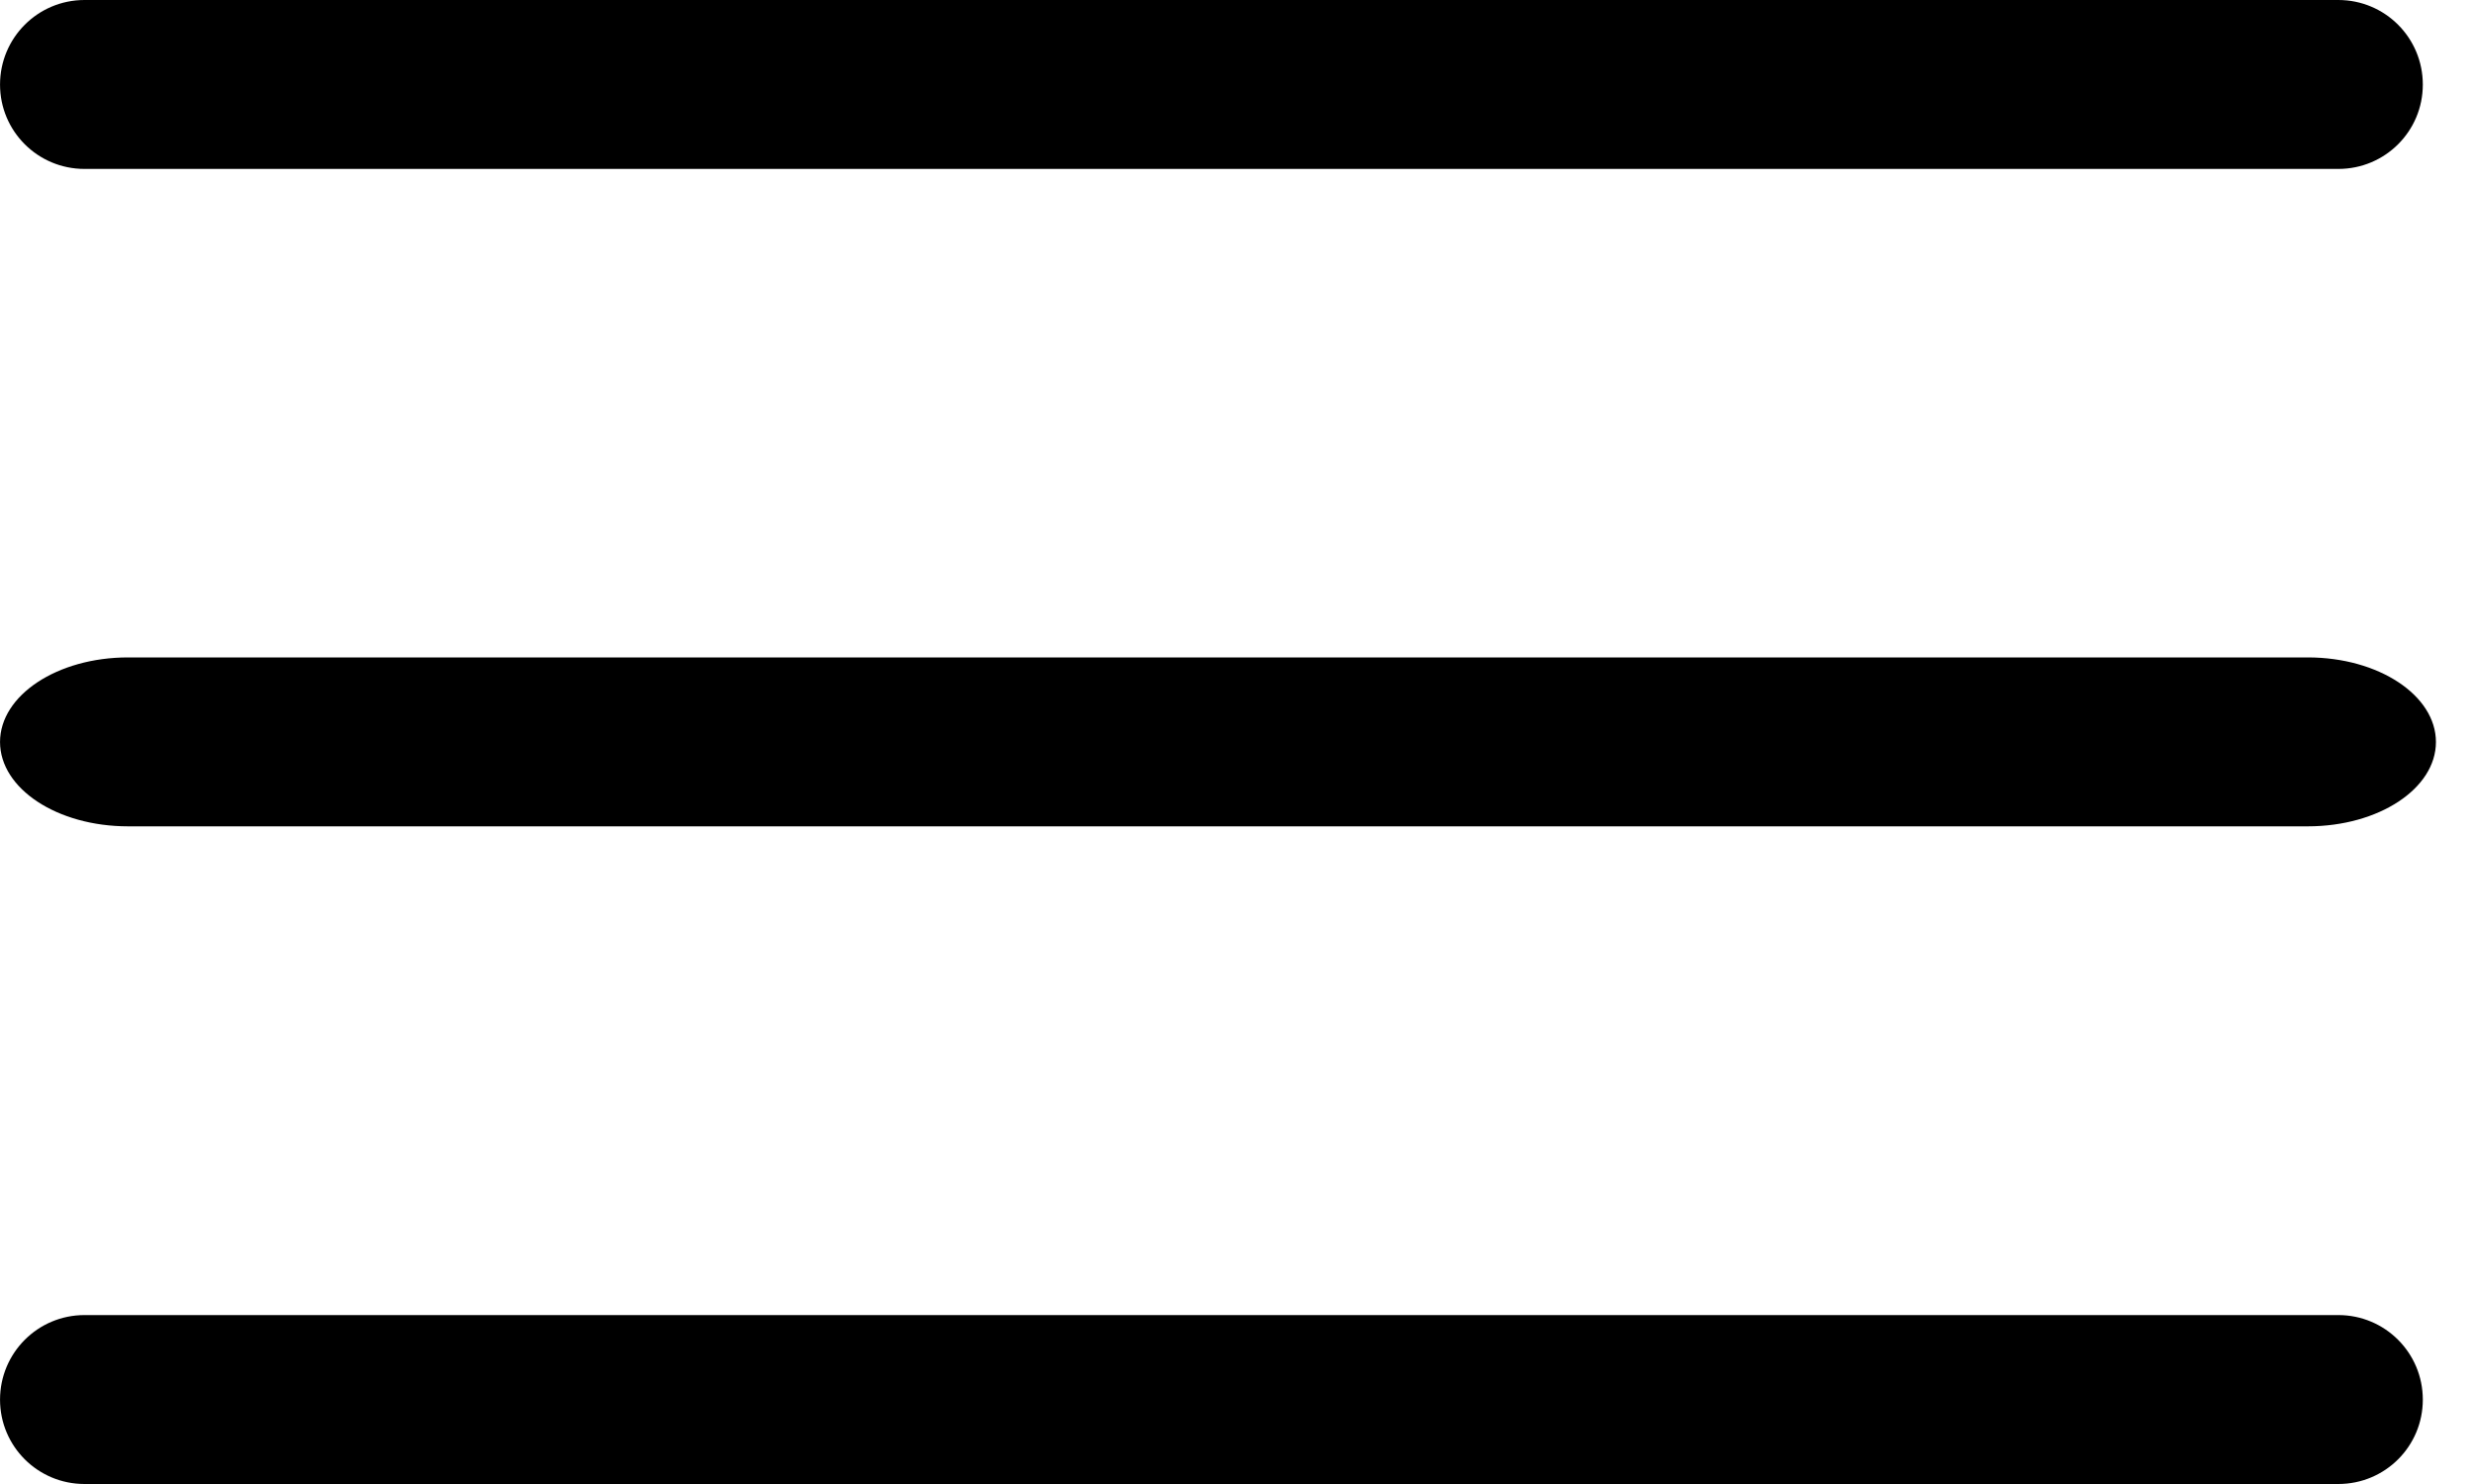
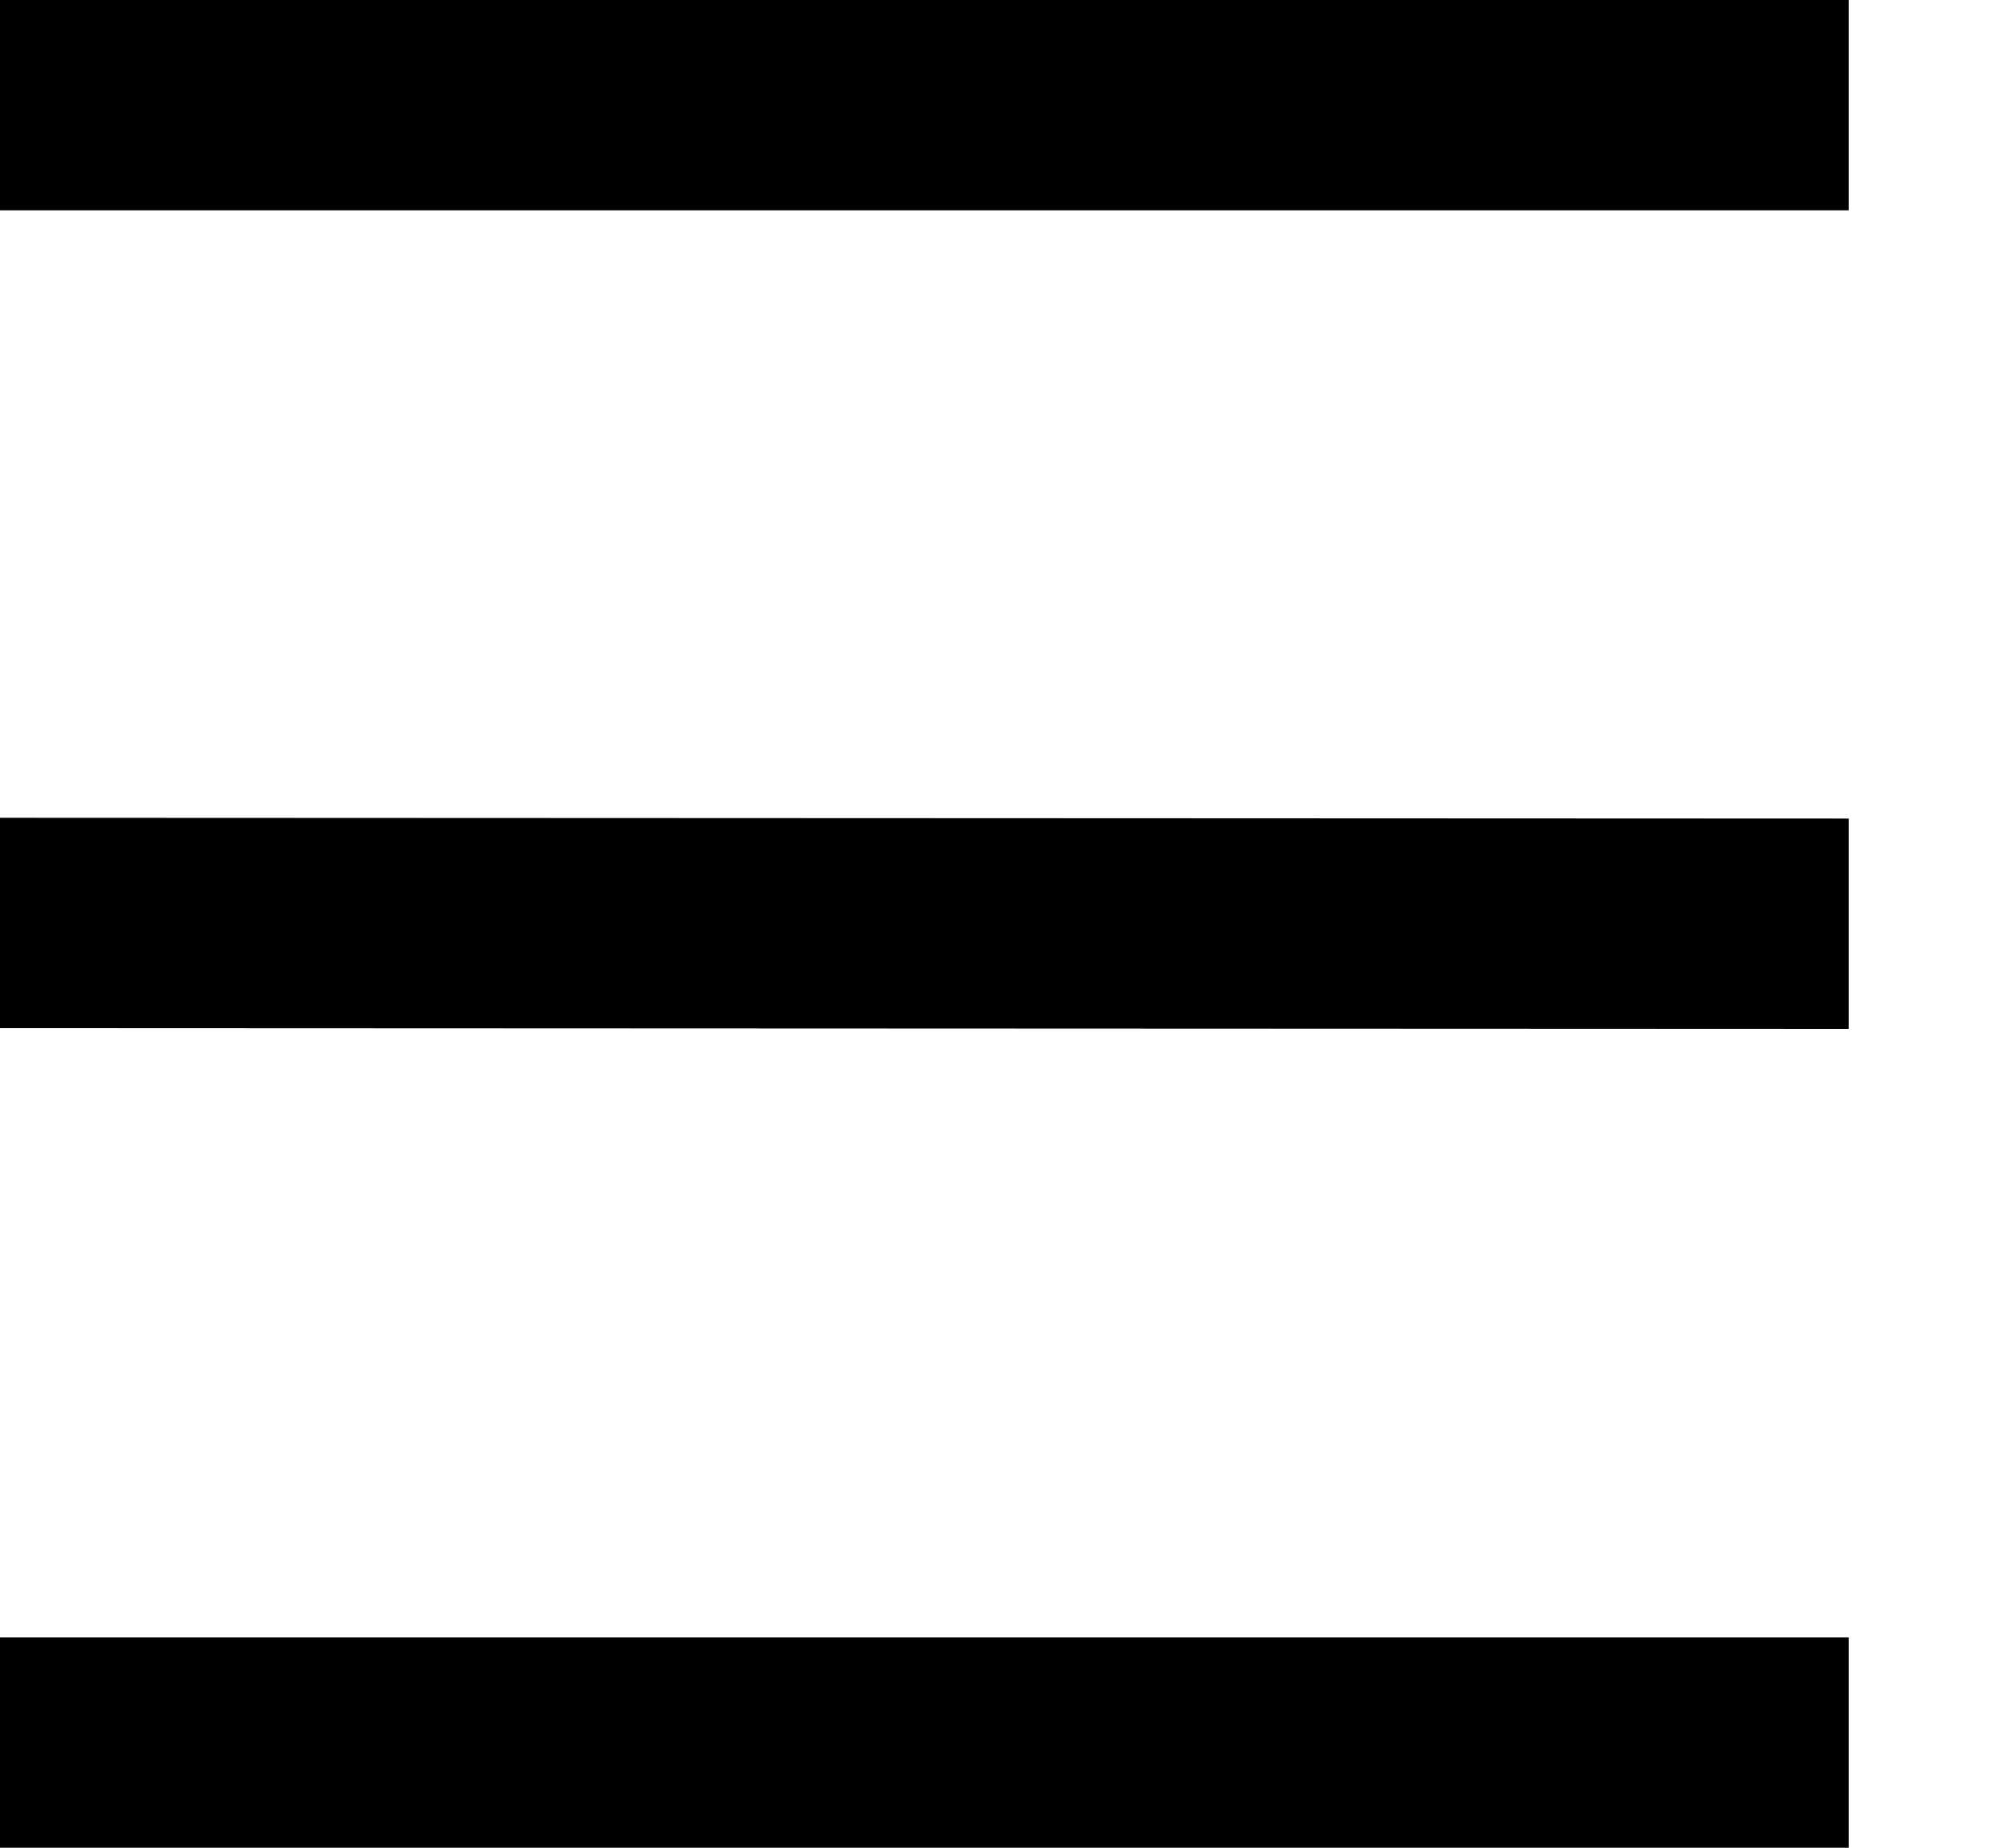
- <svg xmlns="http://www.w3.org/2000/svg" width="100%" height="100%" viewBox="0 0 20 12" version="1.1" xml:space="preserve" style="fill-rule:evenodd;clip-rule:evenodd;stroke-linejoin:round;stroke-miterlimit:2;">
-   <g transform="matrix(1,0,0,1,-0.270752,0)">
-     <path d="M19.174,10.634L0.954,10.634C0.576,10.634 0.271,10.94 0.271,11.318C0.271,11.695 0.576,12 0.954,12L19.174,12C19.552,12 19.857,11.695 19.857,11.318C19.857,10.94 19.552,10.634 19.174,10.634ZM1.306,6.682L18.927,6.682C19.5,6.682 19.963,6.377 19.963,6C19.963,5.623 19.5,5.316 18.927,5.316L1.306,5.316C0.733,5.316 0.271,5.623 0.271,6C0.271,6.377 0.733,6.682 1.306,6.682ZM0.954,1.366L19.174,1.366C19.552,1.366 19.857,1.061 19.857,0.684C19.857,0.306 19.552,0 19.174,0L0.954,0C0.576,0 0.271,0.306 0.271,0.684C0.271,1.061 0.576,1.366 0.954,1.366Z" />
+ <svg xmlns="http://www.w3.org/2000/svg" width="100%" height="100%" viewBox="0 0 13 12" version="1.1" xml:space="preserve" style="fill-rule:evenodd;clip-rule:evenodd;stroke-linejoin:round;stroke-miterlimit:2;">
+   <g transform="matrix(0.609639,0,0,1,-0.165212,0)">
+     <path d="M19.963,10.634L0.271,10.634L0.271,12L19.963,12L19.963,10.634ZM0.271,6.677L19.963,6.682L19.963,5.316L0.271,5.311L0.271,6.677ZM0.271,1.366L19.963,1.366L19.963,0L0.271,0L0.271,1.366Z" />
  </g>
</svg>
